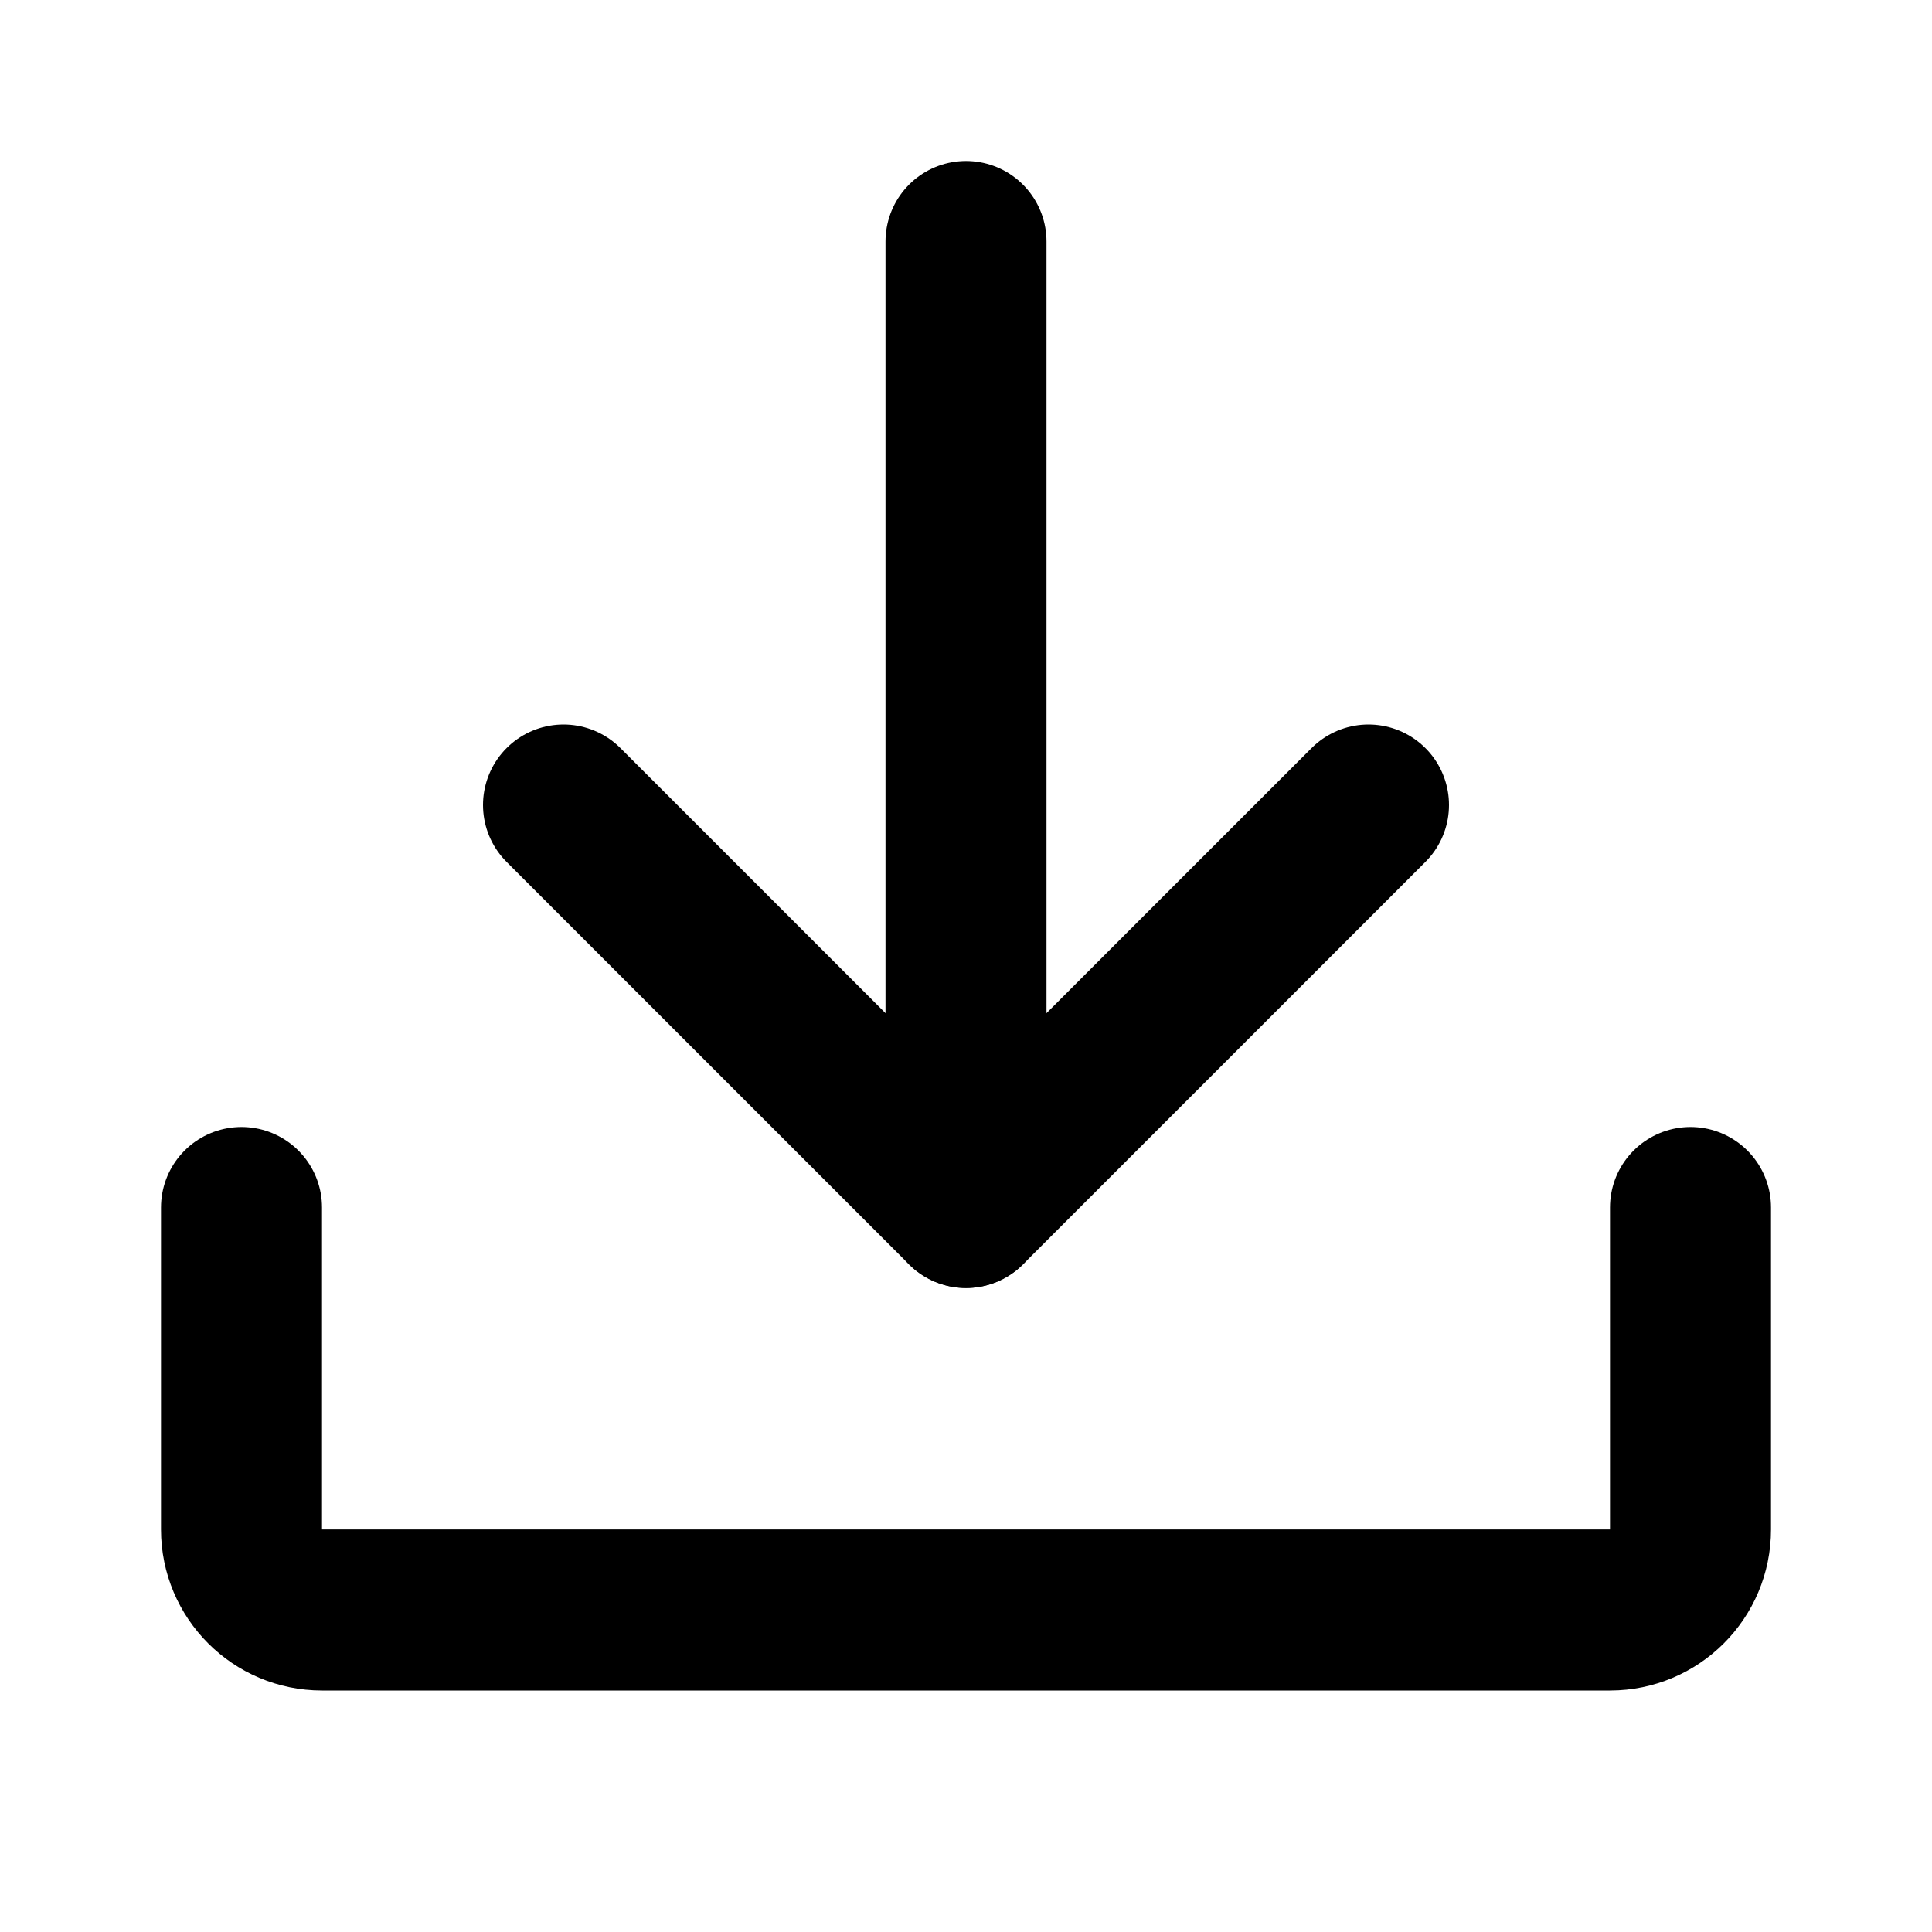
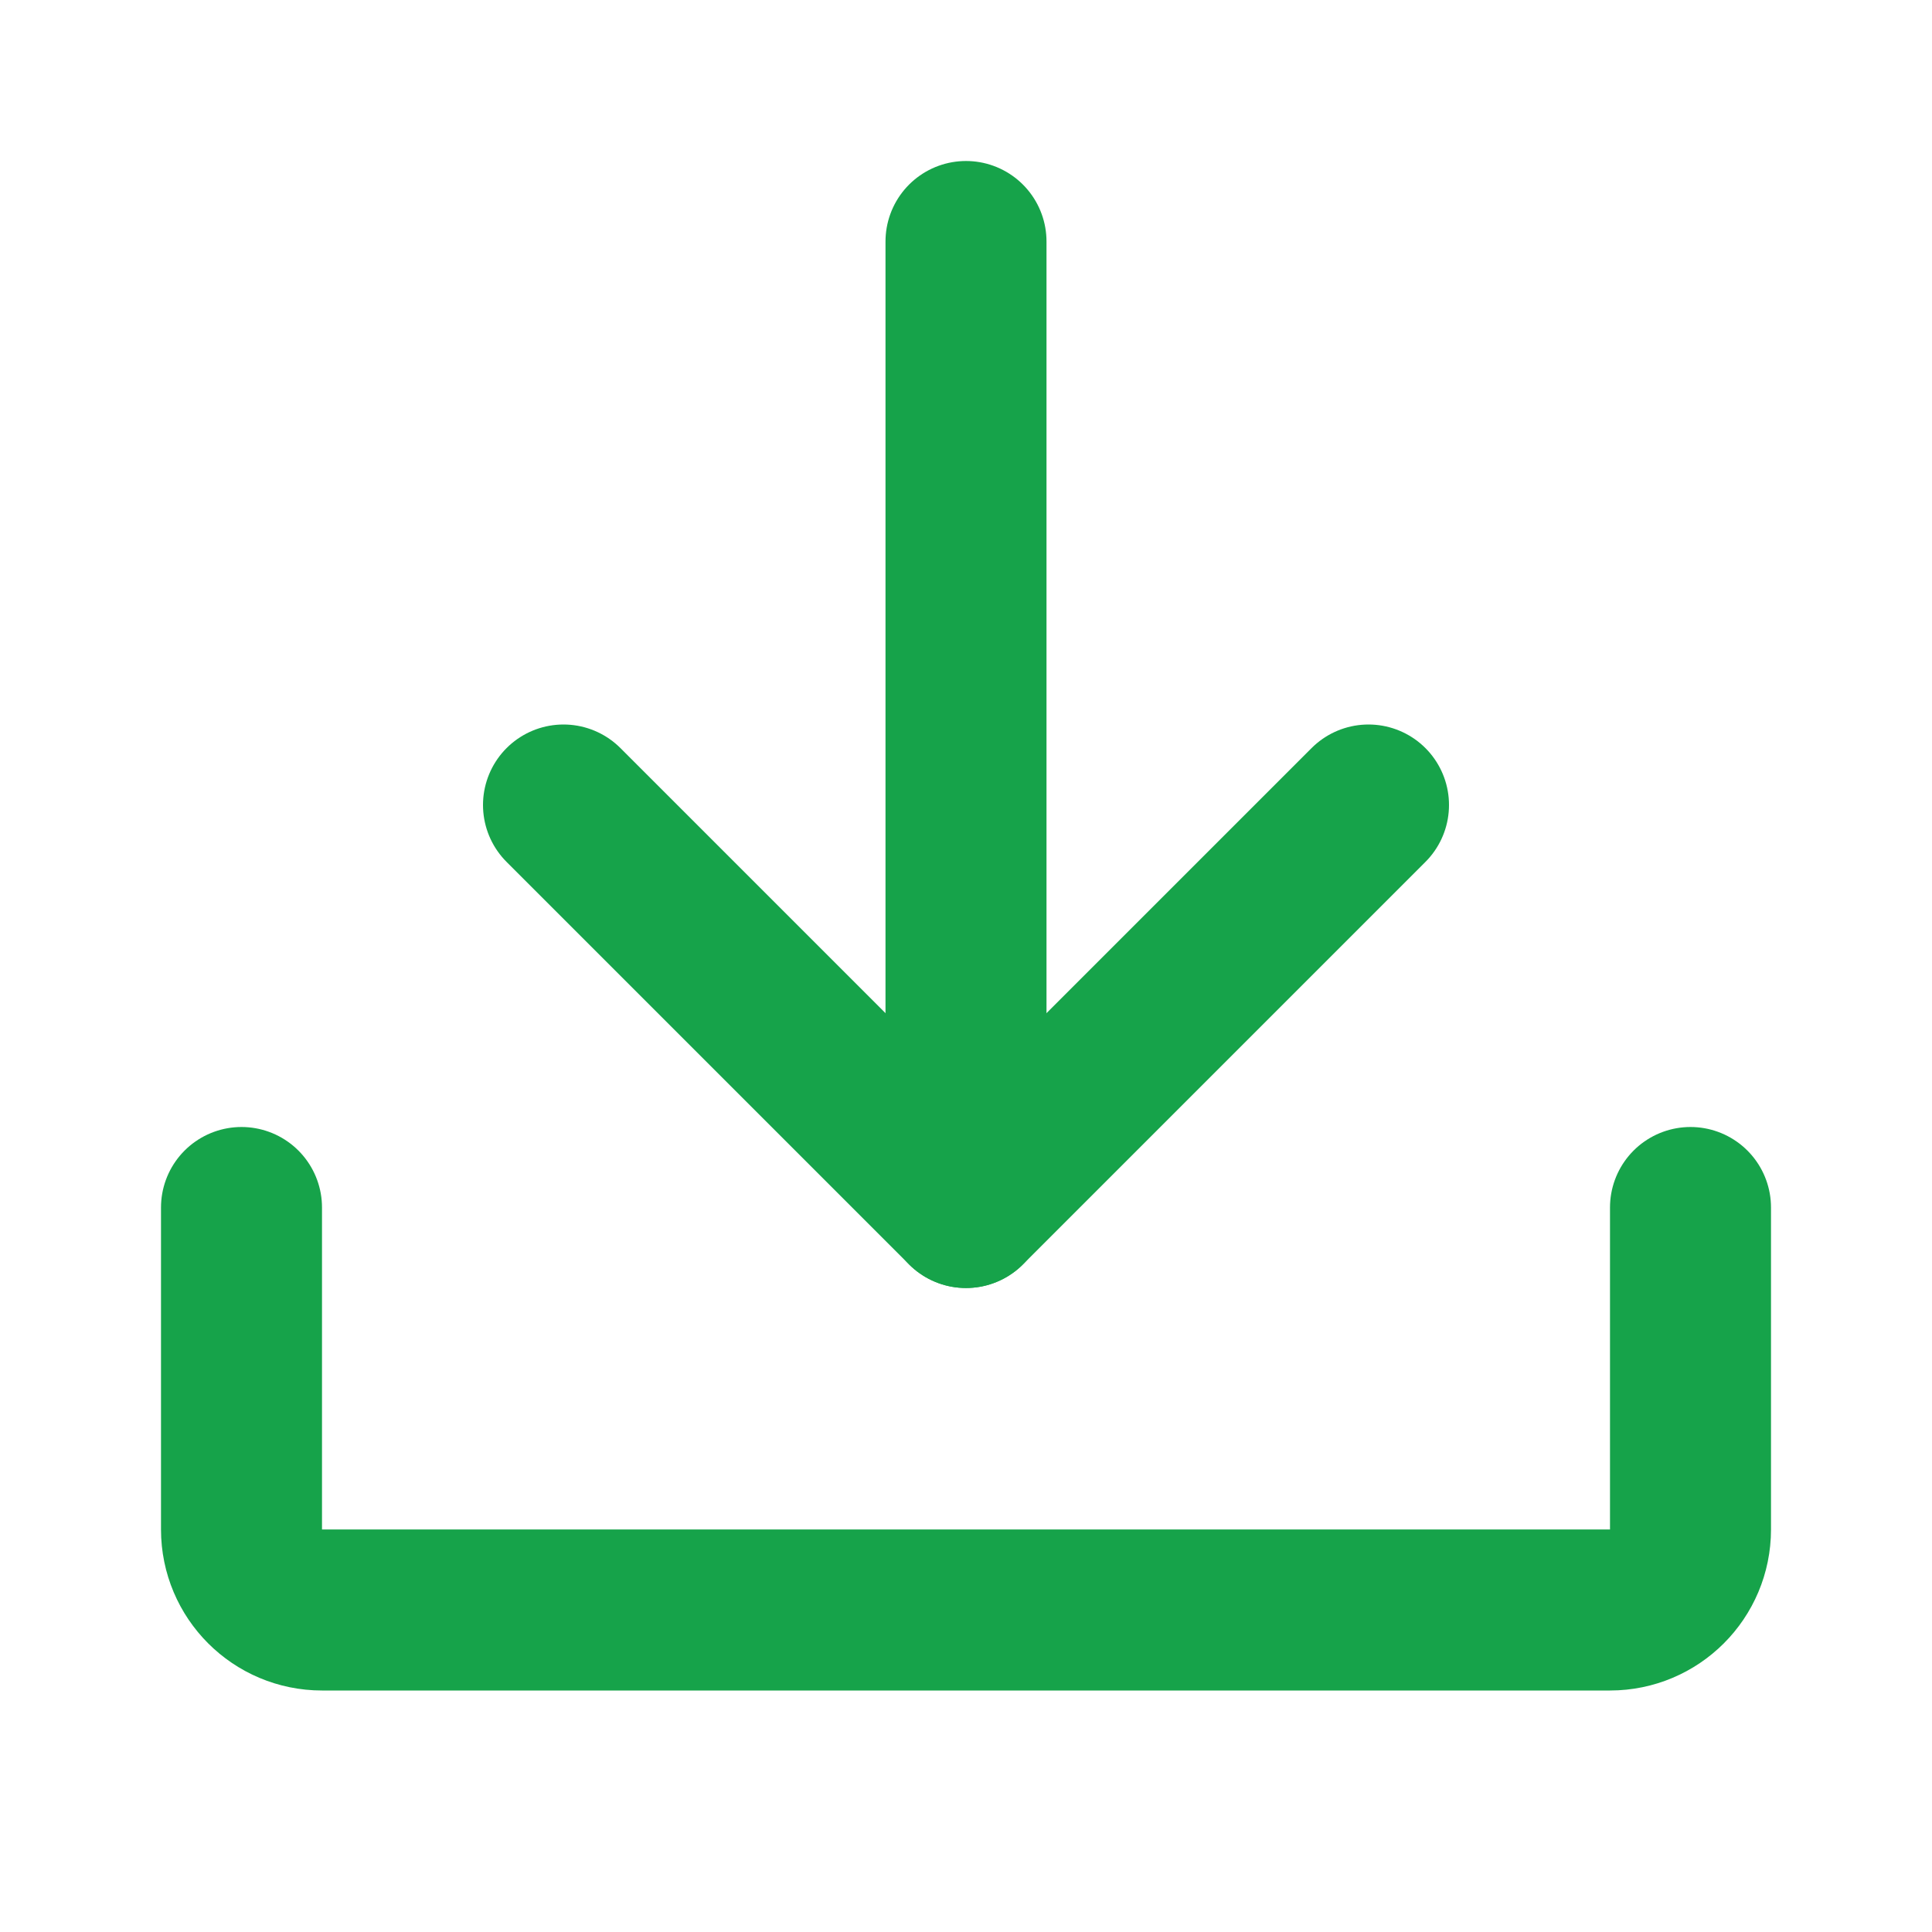
- <svg xmlns="http://www.w3.org/2000/svg" viewBox="0 0 24 24" width="18" height="18" fill="none" stroke="currentColor" stroke-width="2" stroke-linecap="round" stroke-linejoin="round">
+ <svg xmlns="http://www.w3.org/2000/svg" viewBox="0 0 24 24" width="18" height="18" fill="none" stroke="#16a34a" stroke-width="2" stroke-linecap="round" stroke-linejoin="round">
  <path d="M21 15v4a1 1 0 0 1-1 1H4a1 1 0 0 1-1-1v-4" />
  <polyline points="7 10 12 15 17 10" />
  <line x1="12" y1="15" x2="12" y2="3" />
</svg>
